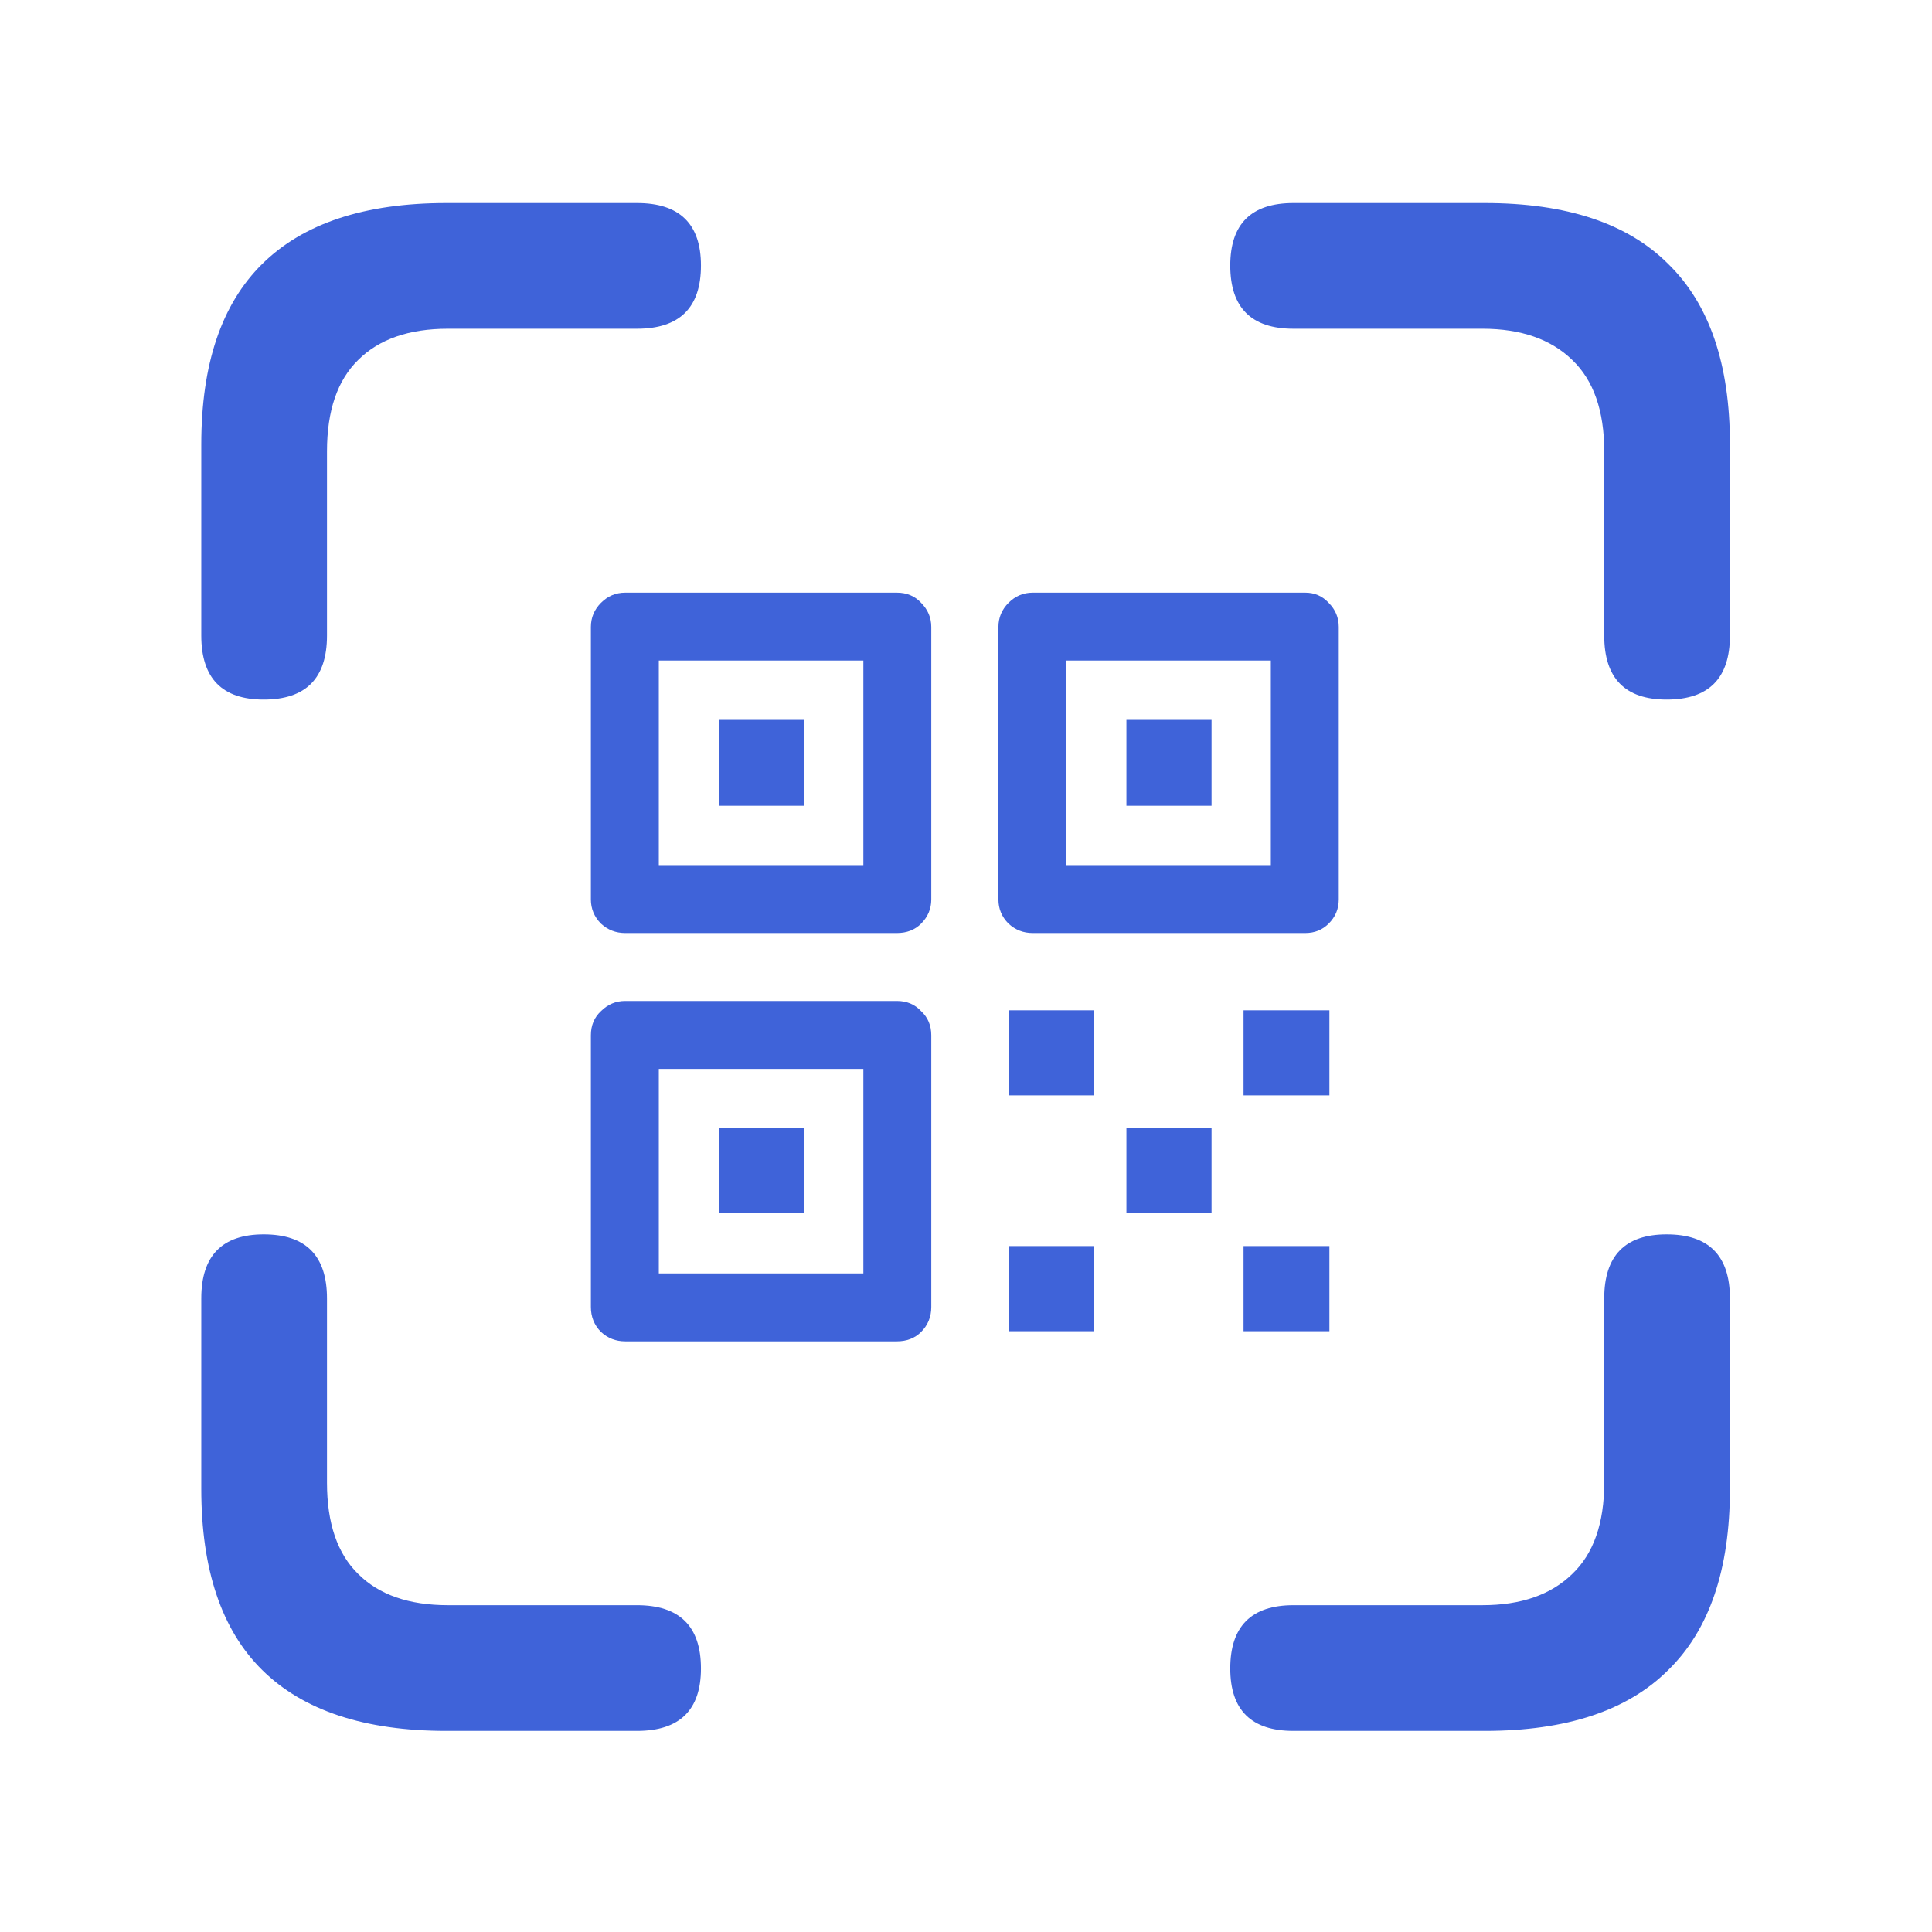
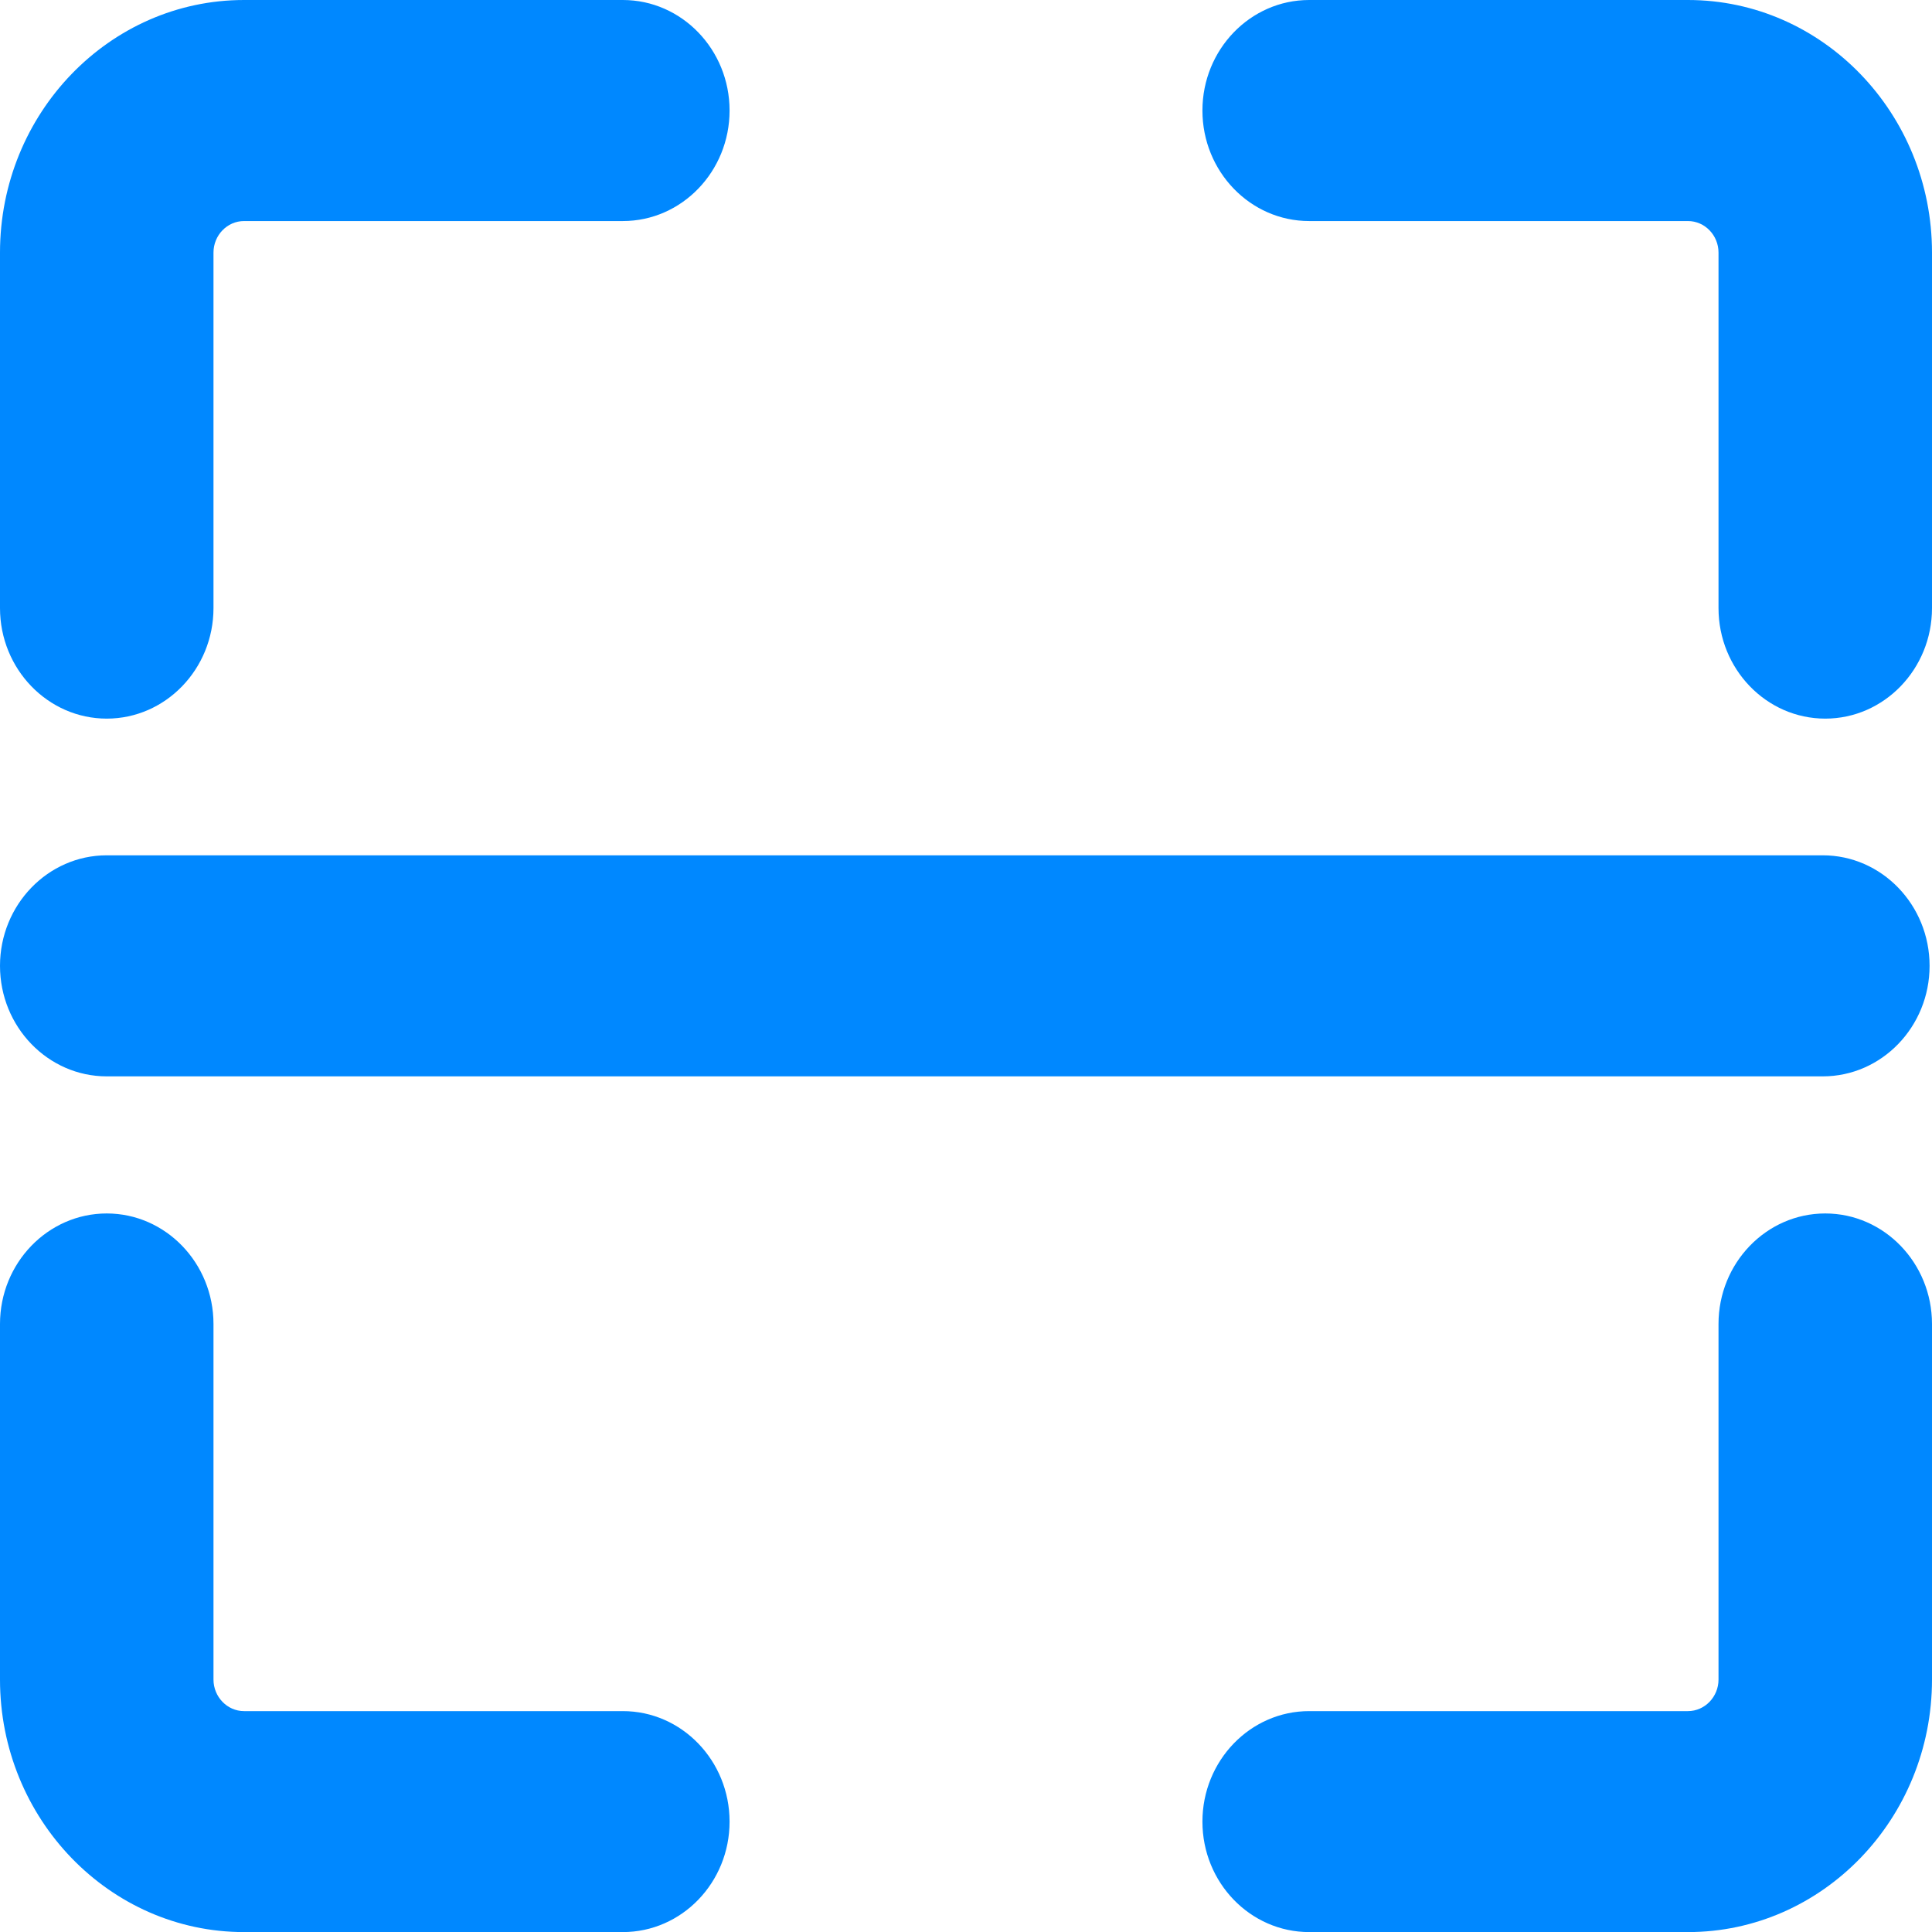
- <svg xmlns="http://www.w3.org/2000/svg" width="32" height="32" viewBox="0 0 32 32" fill="none">
-   <path d="M4.368 11.587C3.679 11.587 3.334 11.234 3.334 10.527V7.359C3.334 6.031 3.67 5.036 4.343 4.372C5.024 3.699 6.041 3.363 7.394 3.363H10.55C11.256 3.363 11.61 3.708 11.61 4.398C11.61 5.096 11.256 5.445 10.55 5.445H7.42C6.774 5.445 6.278 5.618 5.933 5.962C5.588 6.299 5.416 6.803 5.416 7.475V10.527C5.416 11.234 5.067 11.587 4.368 11.587ZM27.605 11.587C26.916 11.587 26.571 11.234 26.571 10.527V7.475C26.571 6.803 26.394 6.299 26.041 5.962C25.687 5.618 25.192 5.445 24.554 5.445H21.424C20.726 5.445 20.377 5.096 20.377 4.398C20.377 3.708 20.726 3.363 21.424 3.363H24.593C25.946 3.363 26.959 3.699 27.631 4.372C28.312 5.036 28.653 6.031 28.653 7.359V10.527C28.653 11.234 28.304 11.587 27.605 11.587ZM7.394 28.669C6.041 28.669 5.024 28.333 4.343 27.661C3.67 26.997 3.334 25.997 3.334 24.661V21.506C3.334 20.799 3.679 20.445 4.368 20.445C5.067 20.445 5.416 20.799 5.416 21.506V24.557C5.416 25.23 5.588 25.734 5.933 26.07C6.278 26.415 6.774 26.587 7.42 26.587H10.55C11.256 26.587 11.61 26.937 11.61 27.635C11.61 28.325 11.256 28.669 10.55 28.669H7.394ZM21.424 28.669C20.726 28.669 20.377 28.325 20.377 27.635C20.377 26.937 20.726 26.587 21.424 26.587H24.554C25.192 26.587 25.687 26.415 26.041 26.07C26.394 25.734 26.571 25.23 26.571 24.557V21.506C26.571 20.799 26.916 20.445 27.605 20.445C28.304 20.445 28.653 20.799 28.653 21.506V24.661C28.653 25.997 28.312 26.997 27.631 27.661C26.959 28.333 25.946 28.669 24.593 28.669H21.424ZM10.355 22.217C10.2 22.217 10.067 22.165 9.955 22.062C9.843 21.95 9.787 21.812 9.787 21.648V17.148C9.787 16.984 9.843 16.85 9.955 16.747C10.067 16.635 10.2 16.579 10.355 16.579H14.855C15.019 16.579 15.153 16.635 15.256 16.747C15.368 16.85 15.425 16.984 15.425 17.148V21.648C15.425 21.812 15.368 21.95 15.256 22.062C15.153 22.165 15.019 22.217 14.855 22.217H10.355ZM10.912 21.092H14.3V17.704H10.912V21.092ZM11.907 20.096V18.687H13.317V20.096H11.907ZM10.355 15.454C10.2 15.454 10.067 15.402 9.955 15.299C9.843 15.187 9.787 15.053 9.787 14.898V10.385C9.787 10.23 9.843 10.096 9.955 9.984C10.067 9.872 10.2 9.816 10.355 9.816H14.855C15.019 9.816 15.153 9.872 15.256 9.984C15.368 10.096 15.425 10.23 15.425 10.385V14.898C15.425 15.053 15.368 15.187 15.256 15.299C15.153 15.402 15.019 15.454 14.855 15.454H10.355ZM10.912 14.329H14.3V10.941H10.912V14.329ZM11.907 13.346V11.924H13.317V13.346H11.907ZM17.105 15.454C16.95 15.454 16.817 15.402 16.705 15.299C16.593 15.187 16.537 15.053 16.537 14.898V10.385C16.537 10.23 16.593 10.096 16.705 9.984C16.817 9.872 16.95 9.816 17.105 9.816H21.619C21.774 9.816 21.903 9.872 22.006 9.984C22.119 10.096 22.174 10.23 22.174 10.385V14.898C22.174 15.053 22.119 15.187 22.006 15.299C21.903 15.402 21.774 15.454 21.619 15.454H17.105ZM17.662 14.329H21.049V10.941H17.662V14.329ZM18.657 13.346V11.924H20.067V13.346H18.657ZM16.705 22.049V20.639H18.114V22.049H16.705ZM20.597 22.049V20.639H22.019V22.049H20.597ZM18.657 20.096V18.687H20.067V20.096H18.657ZM16.705 18.143V16.734H18.114V18.143H16.705ZM20.597 18.143V16.734H22.019V18.143H20.597Z" fill="#3F63D9" />
+ <svg xmlns="http://www.w3.org/2000/svg" width="24" height="24" viewBox="0 0 24 24" fill="none">
+   <path d="M1.326 8.927C0.595 8.927 0 8.311 0 7.554V3.138C0 1.408 1.36 0 3.031 0H7.737C8.469 0 9.063 0.616 9.063 1.373C9.063 2.13 8.469 2.746 7.737 2.746H3.031C2.823 2.746 2.652 2.922 2.652 3.138V7.554C2.652 8.311 2.057 8.927 1.326 8.927Z" fill="#0088FF" />
+   <path d="M7.737 24.001H3.031C1.36 24.001 0 22.593 0 20.864V16.447C0 15.69 0.595 15.074 1.326 15.074C2.057 15.074 2.652 15.69 2.652 16.447V20.864C2.652 21.079 2.823 21.256 3.031 21.256H7.737C8.469 21.256 9.063 21.872 9.063 22.629C9.063 23.386 8.469 24.001 7.737 24.001Z" fill="#0088FF" />
+   <path d="M22.674 8.927C21.942 8.927 21.348 8.311 21.348 7.554V3.138C21.348 2.922 21.177 2.746 20.969 2.746H16.263C15.531 2.746 14.937 2.13 14.937 1.373C14.937 0.616 15.531 0 16.263 0H20.969C22.64 0 24 1.408 24 3.138V7.554C24 8.311 23.405 8.927 22.674 8.927Z" fill="#0088FF" />
+   <path d="M20.969 24.001H16.263C15.531 24.001 14.937 23.386 14.937 22.629C14.937 21.872 15.531 21.256 16.263 21.256H20.969C21.177 21.256 21.348 21.079 21.348 20.864V16.447C21.348 15.69 21.942 15.074 22.674 15.074C23.405 15.074 24 15.69 24 16.447V20.864C24 22.593 22.64 24.001 20.969 24.001Z" fill="#0088FF" />
+   <path d="M22.643 13.371H1.326C0.595 13.371 0 12.755 0 11.998C0 11.241 0.595 10.625 1.326 10.625H22.643C23.375 10.625 23.97 11.241 23.97 11.998C23.97 12.755 23.375 13.371 22.643 13.371Z" fill="#0088FF" />
</svg>
